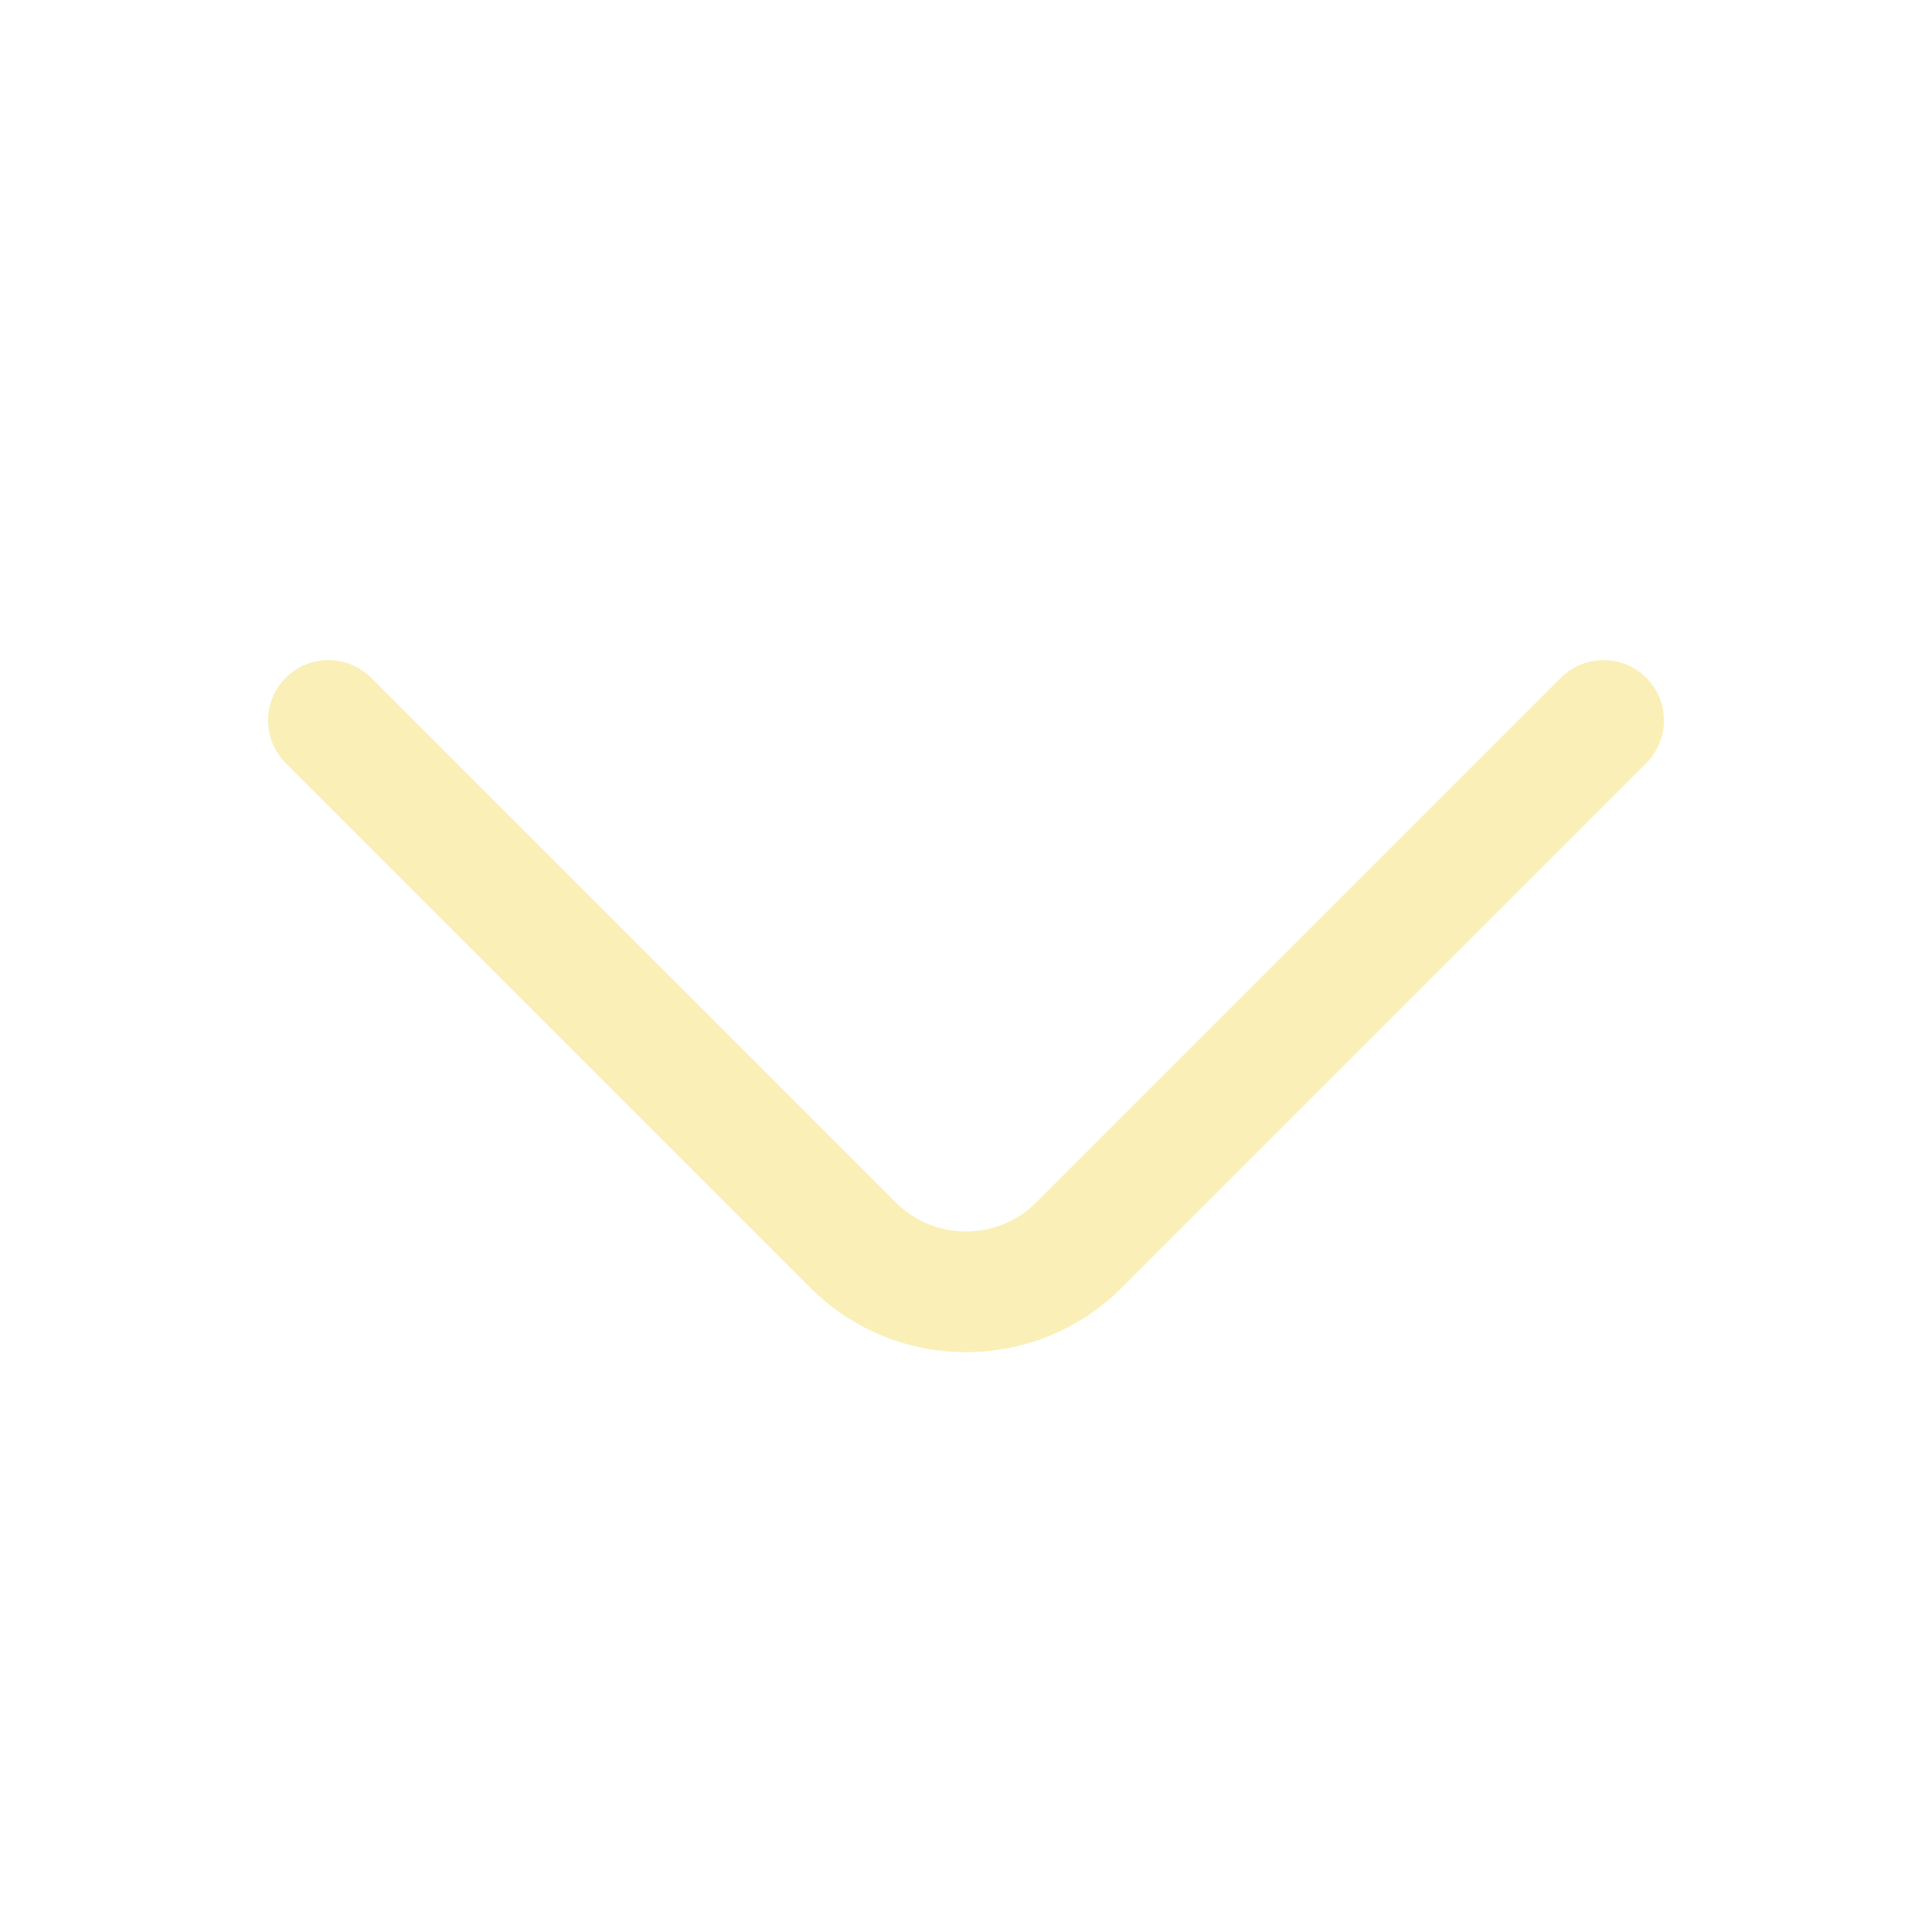
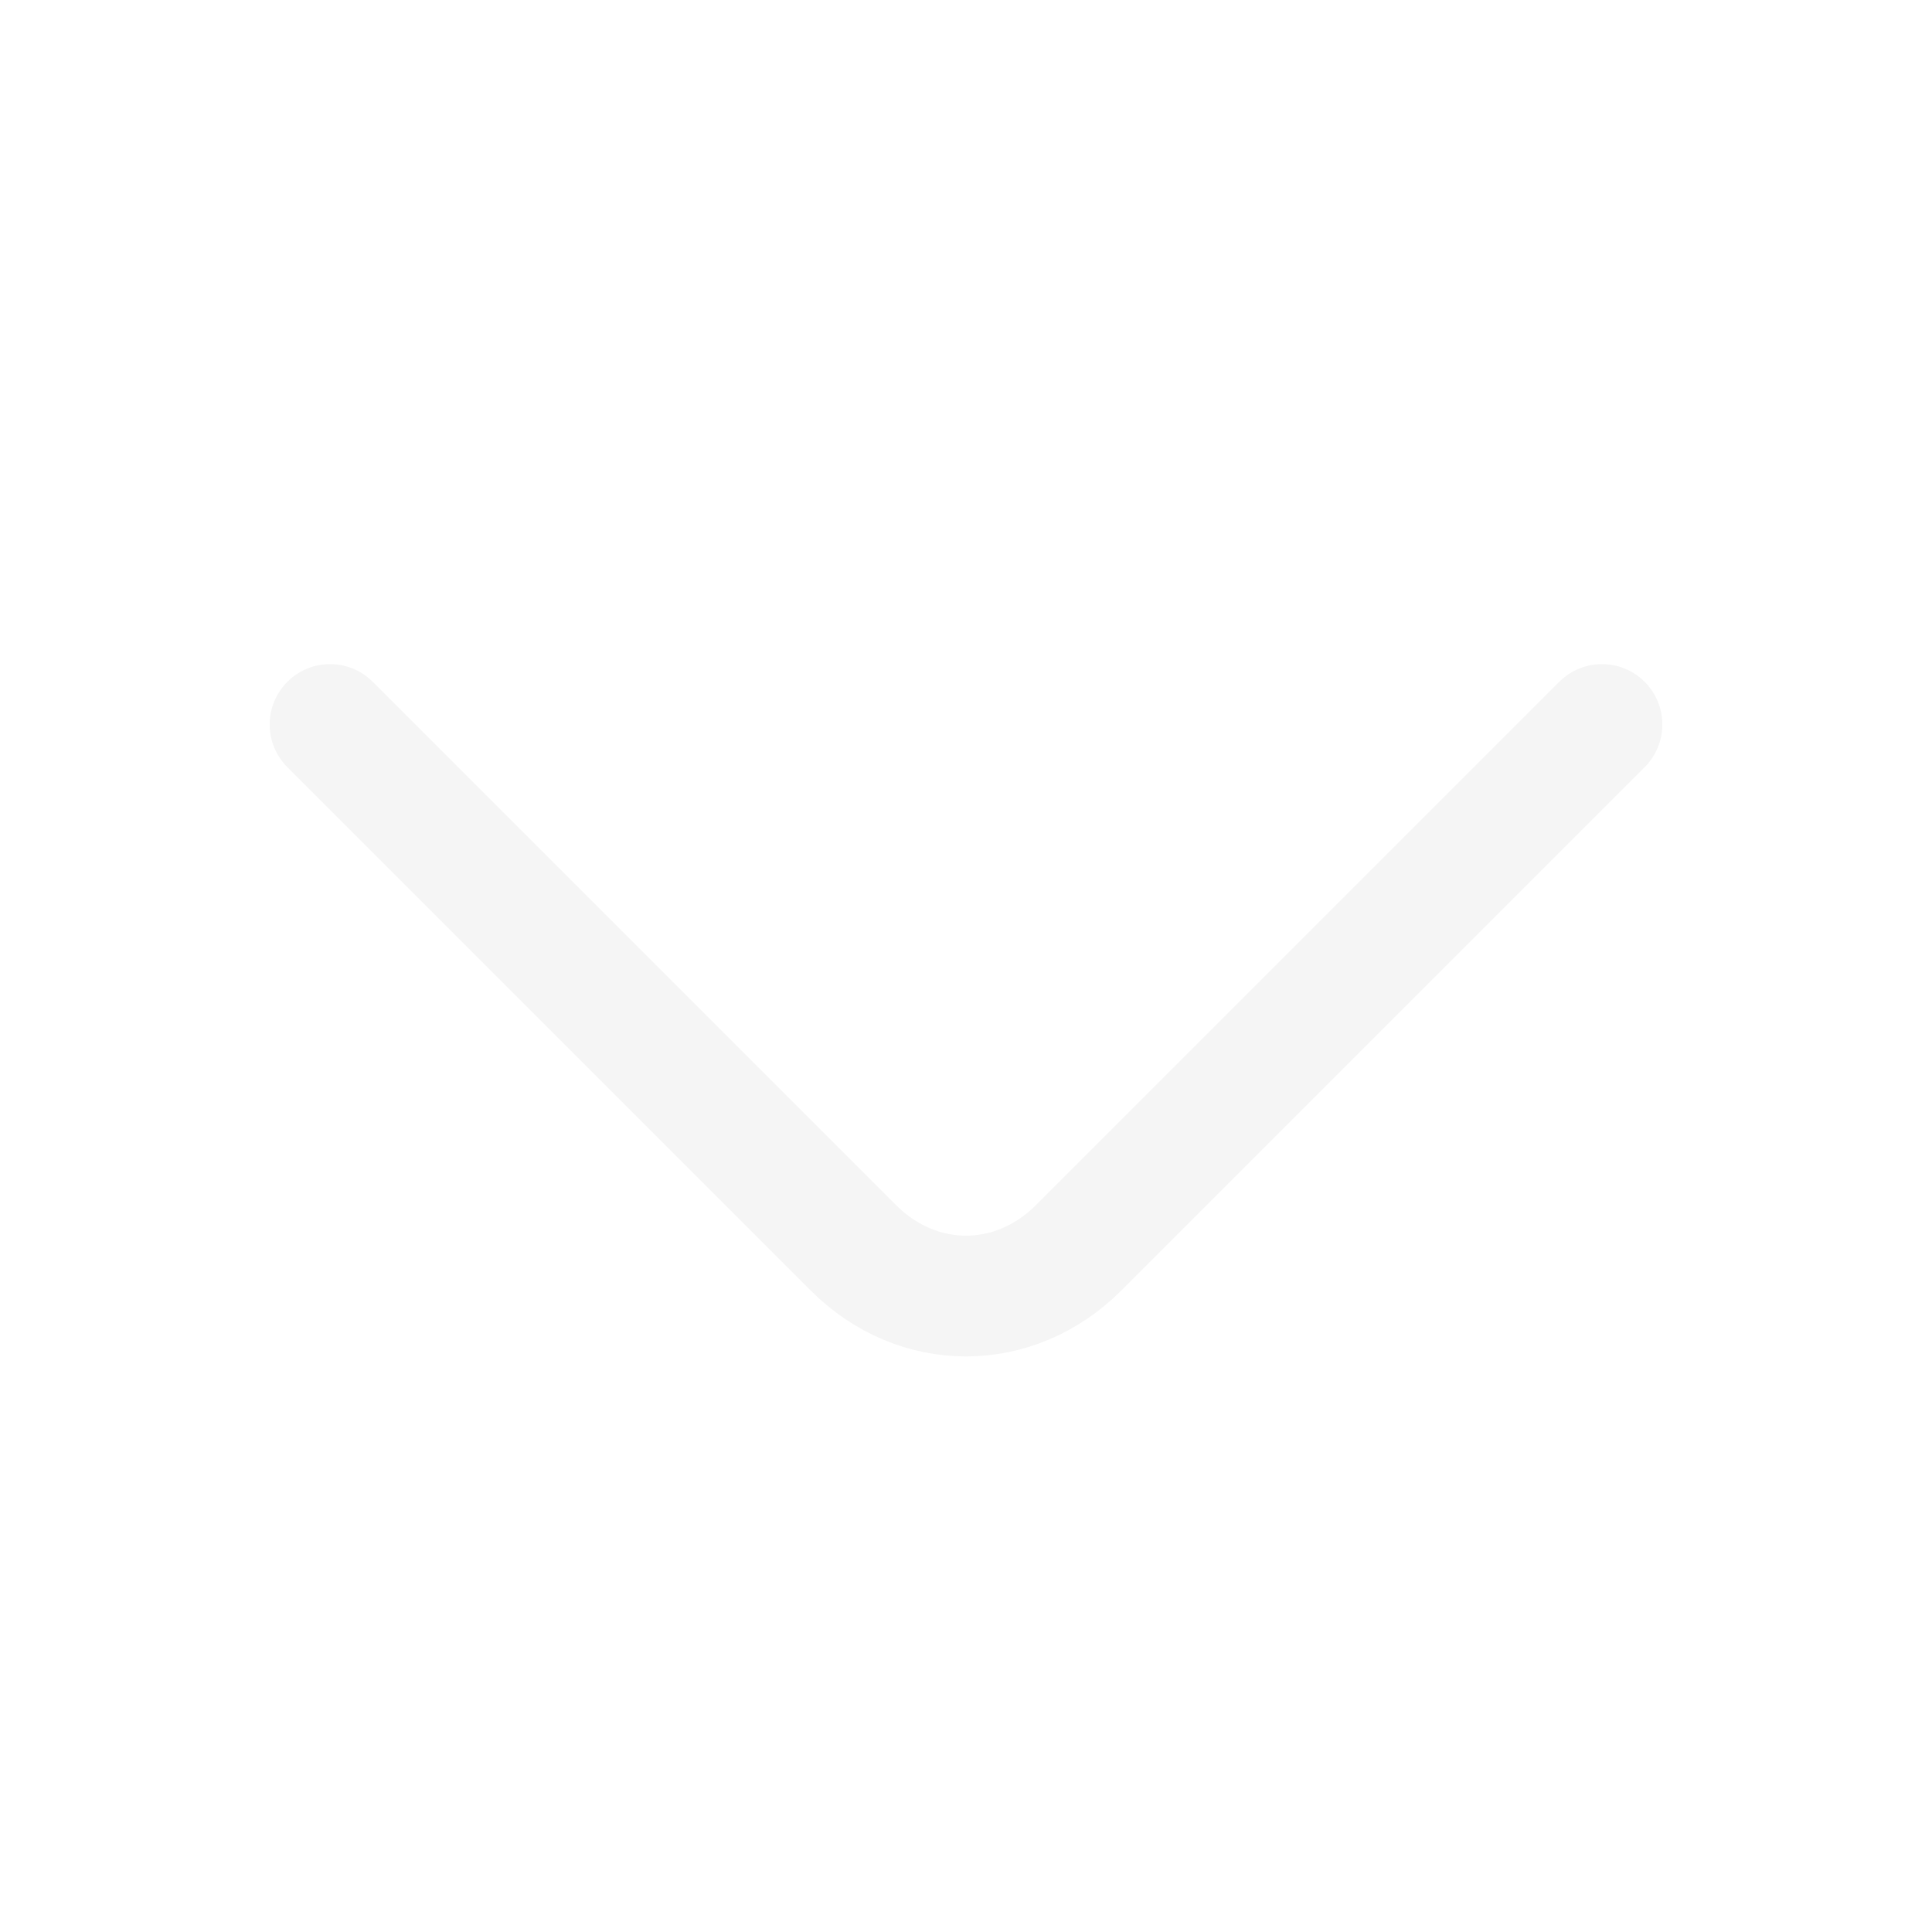
- <svg xmlns="http://www.w3.org/2000/svg" width="24" height="24" viewBox="0 0 24 24" fill="none">
-   <path d="M19.92 8.95L13.4 15.47C12.63 16.24 11.37 16.24 10.6 15.47L4.08 8.95" stroke="#FAEFB7" stroke-width="1.5" stroke-miterlimit="10" stroke-linecap="round" stroke-linejoin="round" />
+ <svg xmlns="http://www.w3.org/2000/svg" version="1.1" id="Layer_1" x="0px" y="0px" viewBox="0 0 24 24" style="enable-background:new 0 0 24 24;" xml:space="preserve">
+   <style type="text/css">
+ 	.st0{fill:none;stroke:#F5F5F5;stroke-width:1.5;stroke-linecap:round;stroke-linejoin:round;stroke-miterlimit:10;}
+ </style>
+   <path class="st0" d="M19.9,9l-6.5,6.5c-0.8,0.8-2,0.8-2.8,0L4.1,9" />
</svg>
